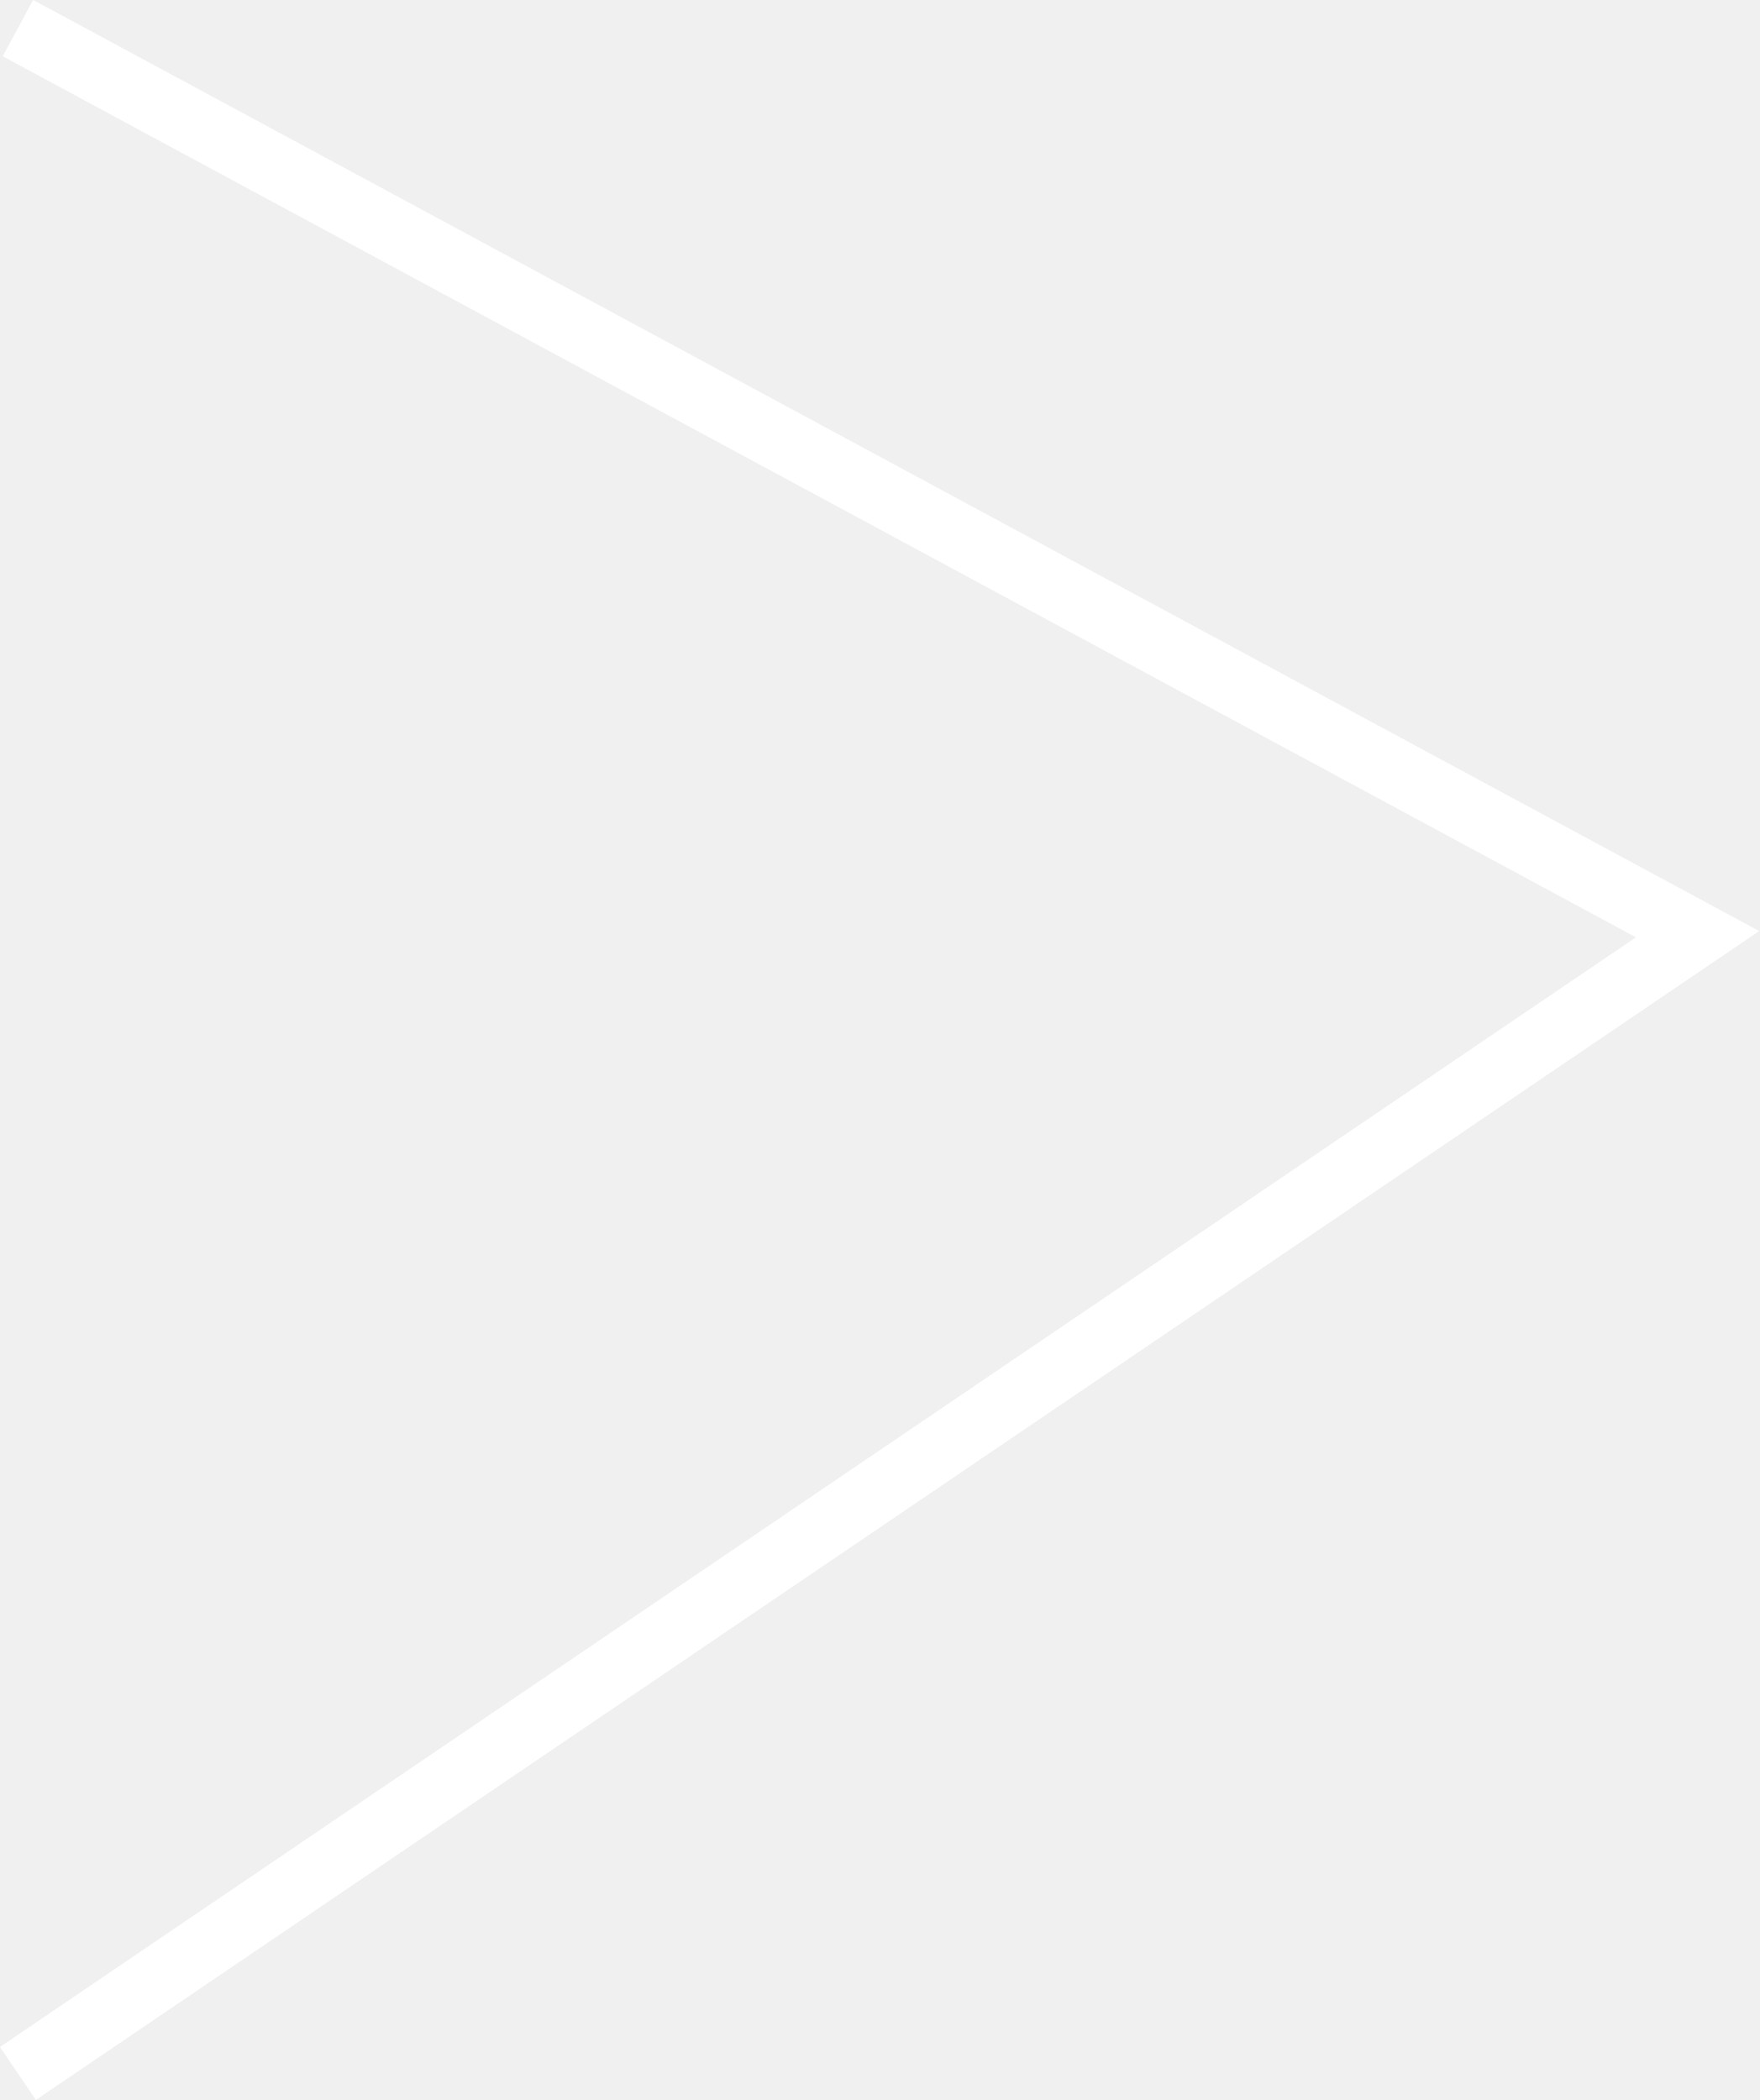
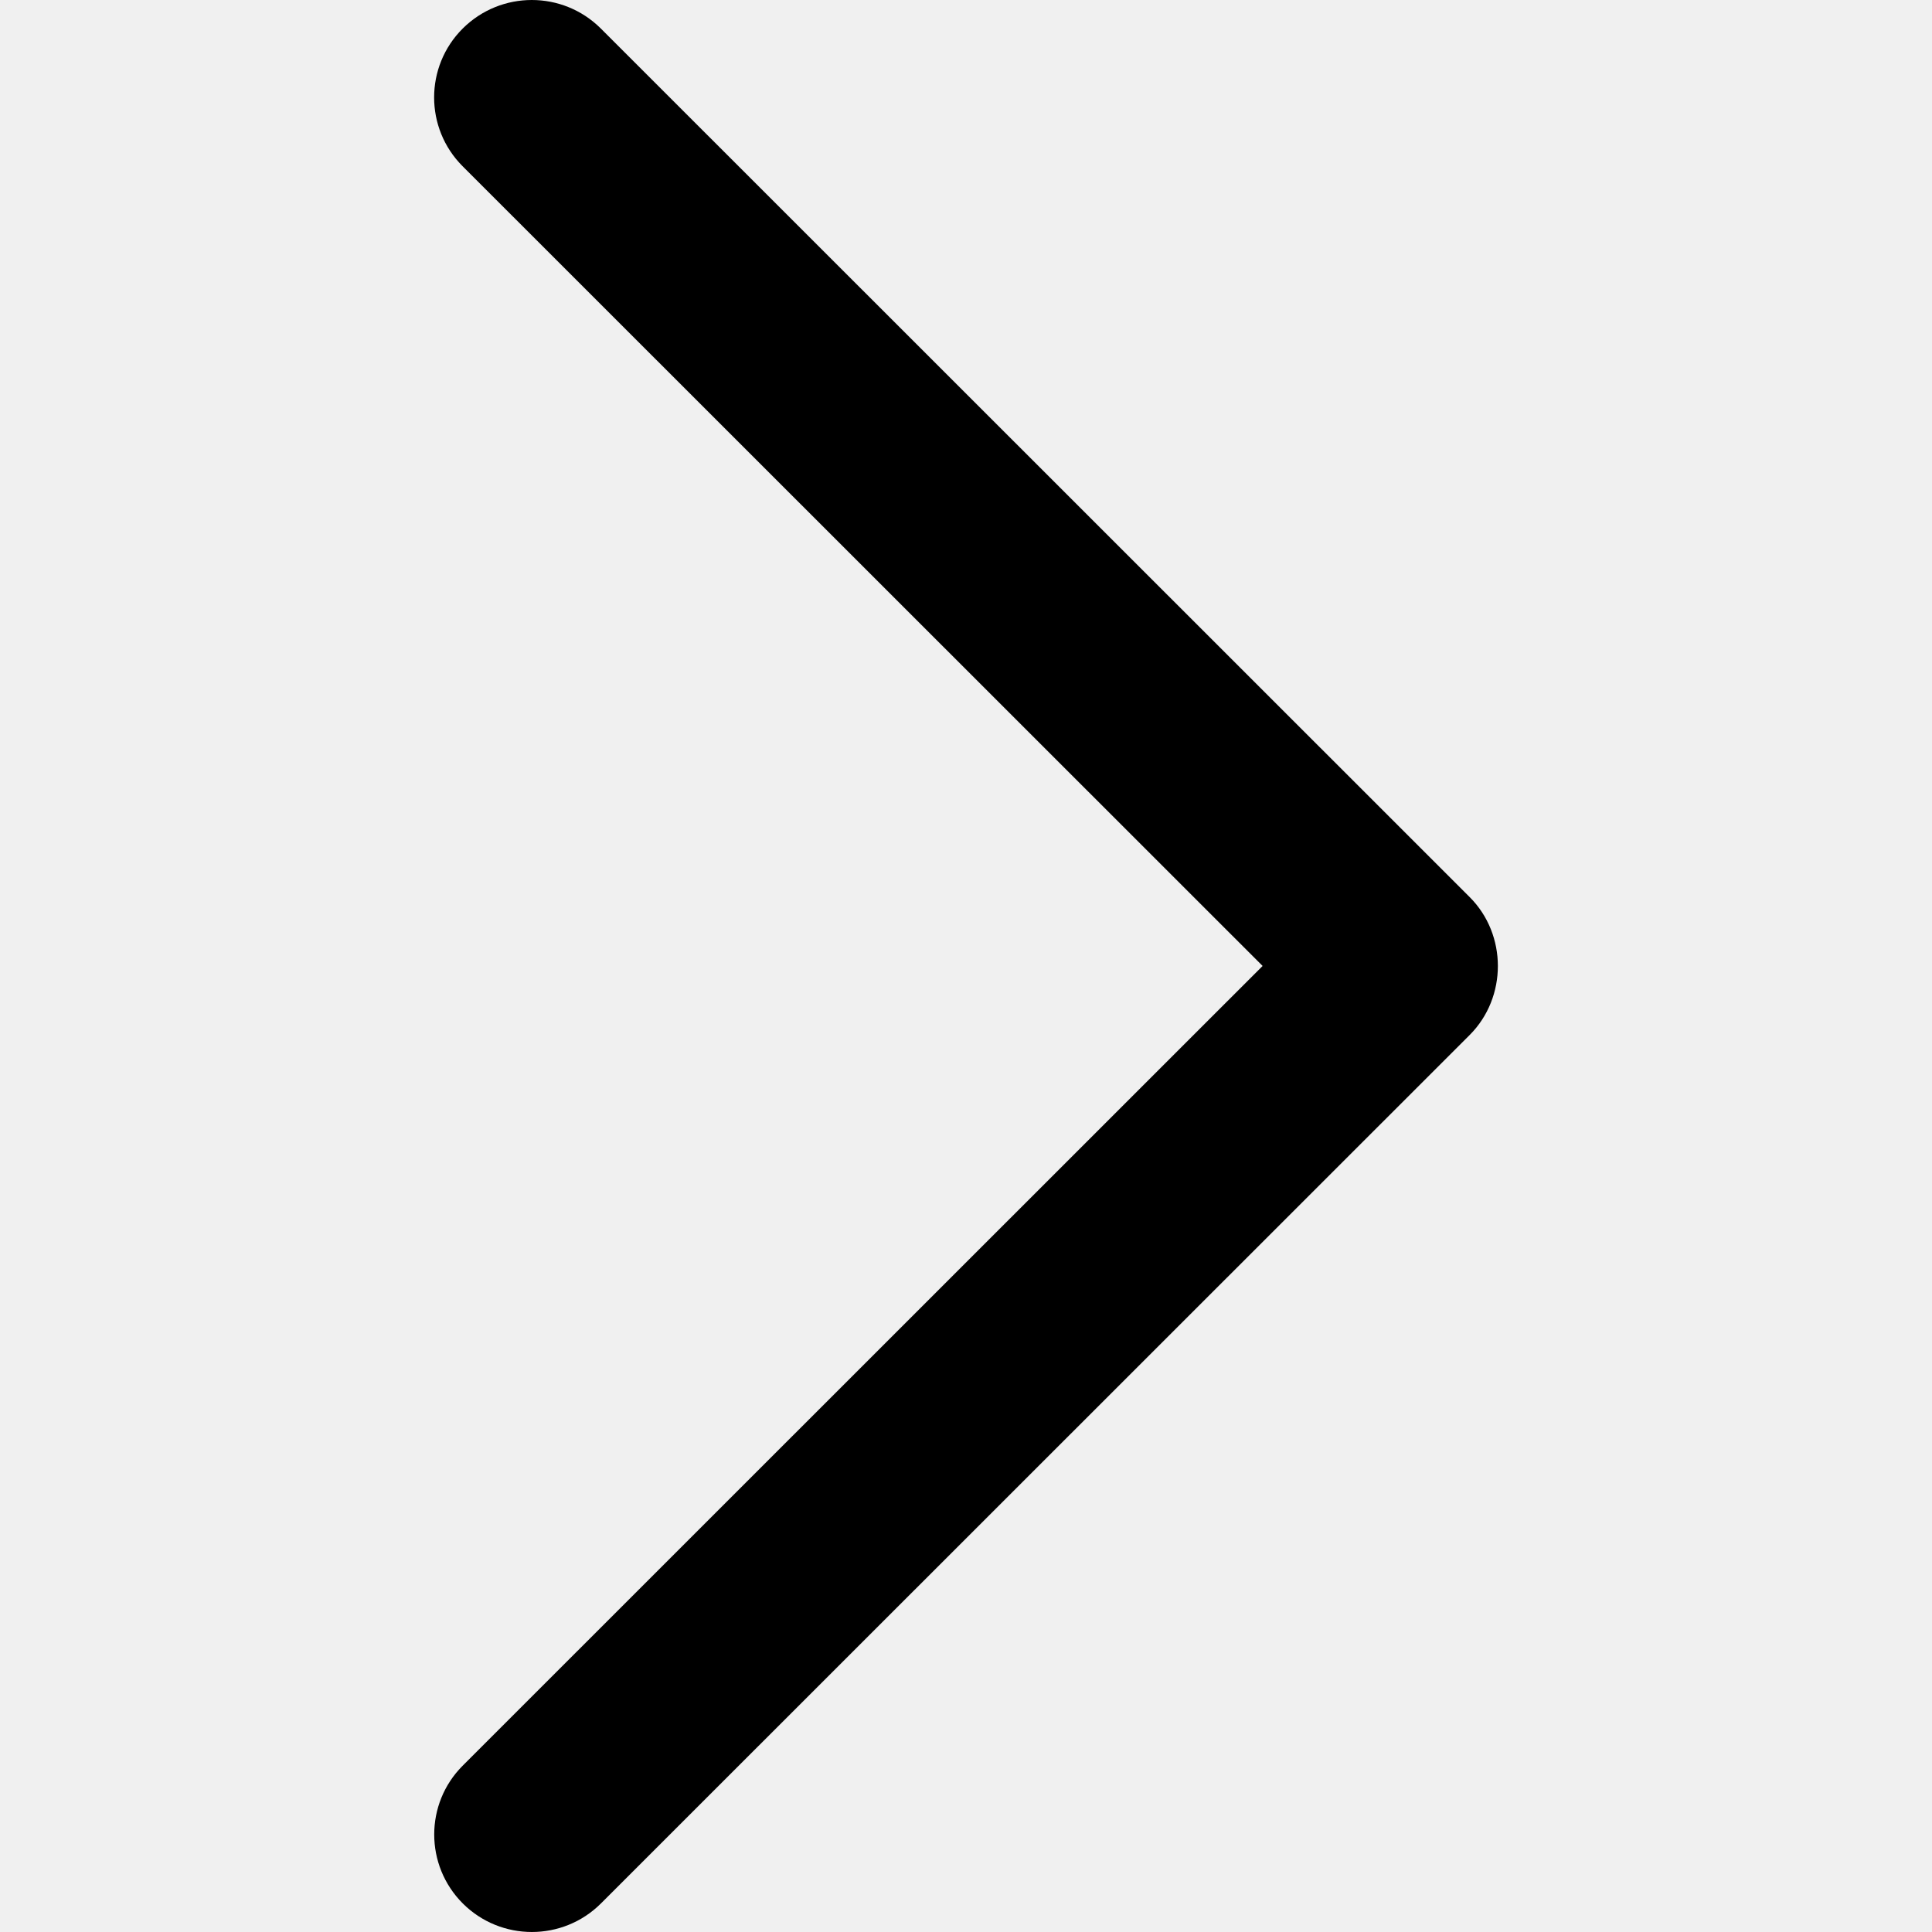
- <svg xmlns="http://www.w3.org/2000/svg" width="27.483" height="32.811" viewBox="0 0 27.483 32.811">
-   <path id="Path_63" data-name="Path 63" d="M387.623,1426.716l26.24-17.8-26.24-14.157" transform="translate(-387.343 -1394.32)" fill="none" stroke="#fff" stroke-width="1" />
+ <svg xmlns="http://www.w3.org/2000/svg" version="1.1" id="Capa_1" x="0px" y="0px" viewBox="0 0 240.823 240.823" style="enable-background:new 0 0 240.823 240.823;" xml:space="preserve">
+   <g>
+     <path id="Chevron_Right_1_" d="M183.189,111.816L74.892,3.555c-4.752-4.74-12.451-4.74-17.215,0c-4.752,4.74-4.752,12.439,0,17.179   l99.707,99.671l-99.695,99.671c-4.752,4.74-4.752,12.439,0,17.191c4.752,4.74,12.463,4.74,17.215,0l108.297-108.261   C187.881,124.315,187.881,116.495,183.189,111.816z" />
+     <g>
+ 	</g>
+     <g>
+ 	</g>
+     <g>
+ 	</g>
+     <g>
+ 	</g>
+     <g>
+ 	</g>
+     <g>
+ 	</g>
+   </g>
+   <g>
+ </g>
+   <g>
+ </g>
+   <g>
+ </g>
+   <g>
+ </g>
+   <g>
+ </g>
+   <g>
+ </g>
+   <g>
+ </g>
+   <g>
+ </g>
+   <g>
+ </g>
+   <g>
+ </g>
+   <g>
+ </g>
+   <g>
+ </g>
+   <g>
+ </g>
+   <g>
+ </g>
+   <g>
+ </g>
</svg>
